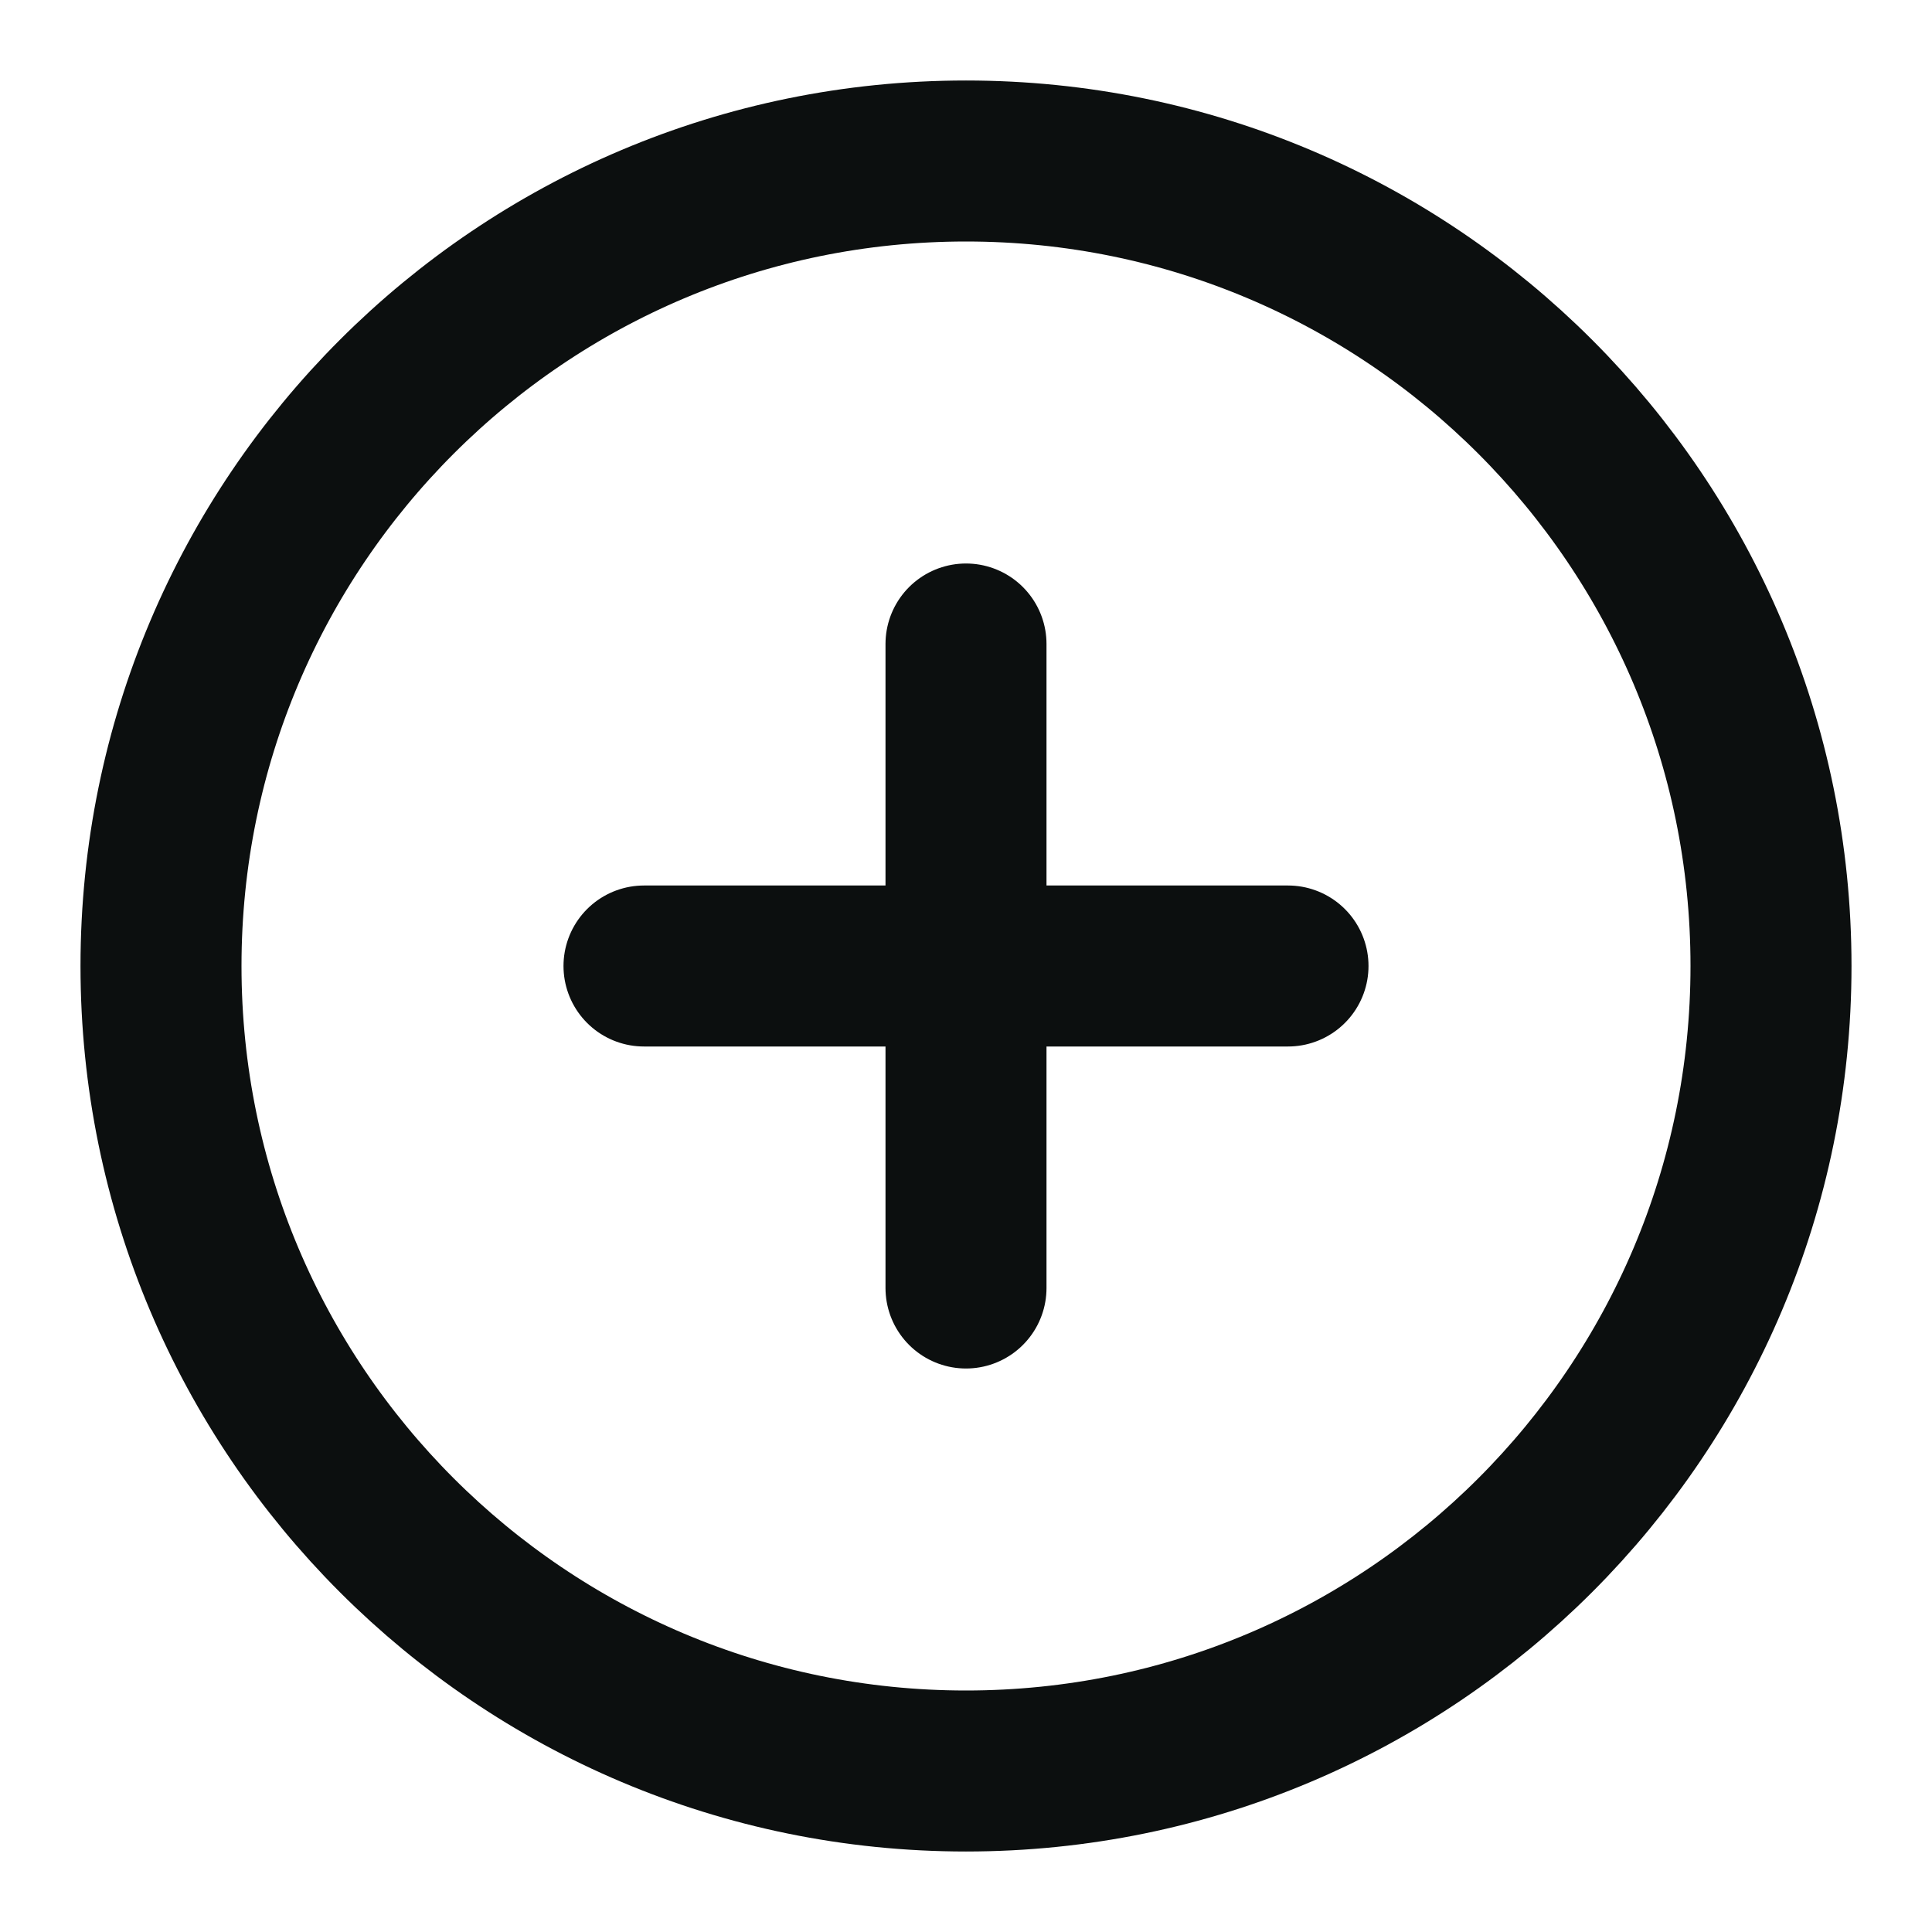
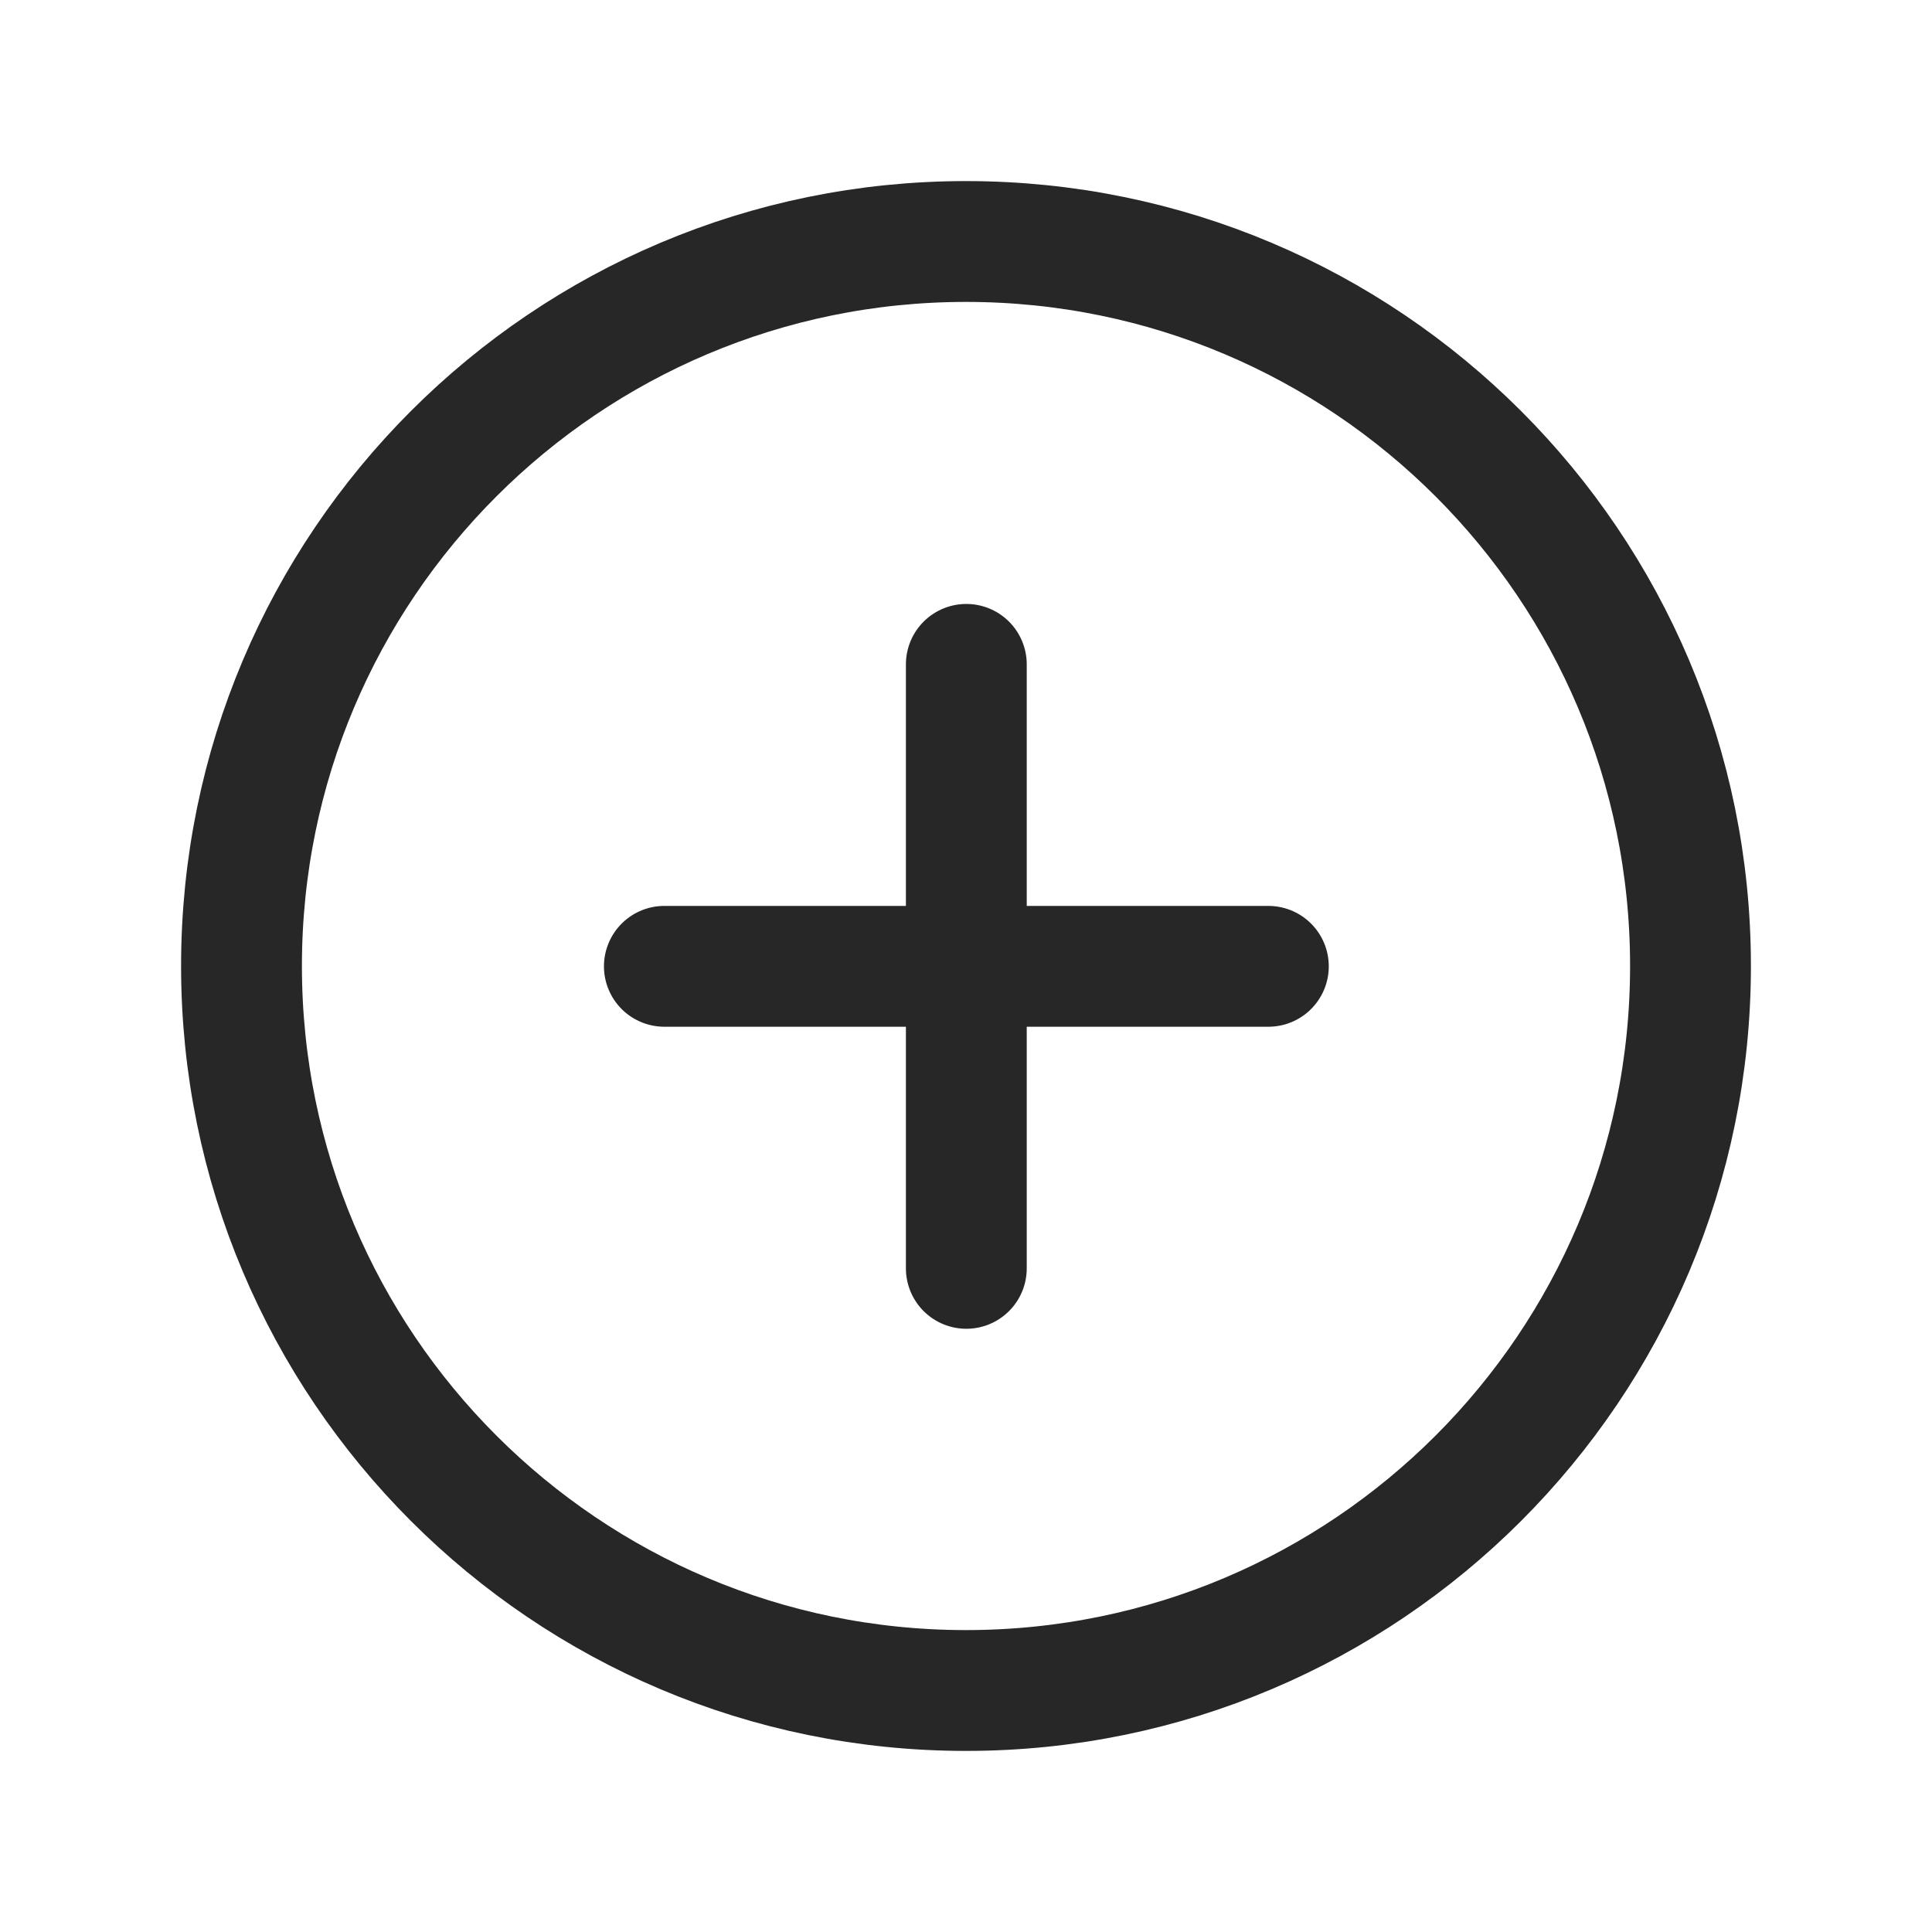
<svg xmlns="http://www.w3.org/2000/svg" width="24" height="24" viewBox="0 0 24 24" fill="none">
-   <path d="M12 8V16M8 12H16M22 12C22 17.523 17.523 22 12 22C6.477 22 2 17.523 2 12C2 6.477 6.477 2 12 2C17.523 2 22 6.477 22 12Z" stroke="#0C0F0F" stroke-width="2" stroke-linecap="round" stroke-linejoin="round" />
+   <path d="M8.253 12.004H12.004M12.004 12.004L15.756 12.004M12.004 12.004V8.253M12.004 12.004V15.756M21 12C21 16.971 16.971 21 12 21C7.029 21 3 16.971 3 12C3 7.029 7.029 3 12 3C16.971 3 21 7.029 21 12Z" stroke="#272727" stroke-width="1.501" stroke-linecap="round" />
</svg>
